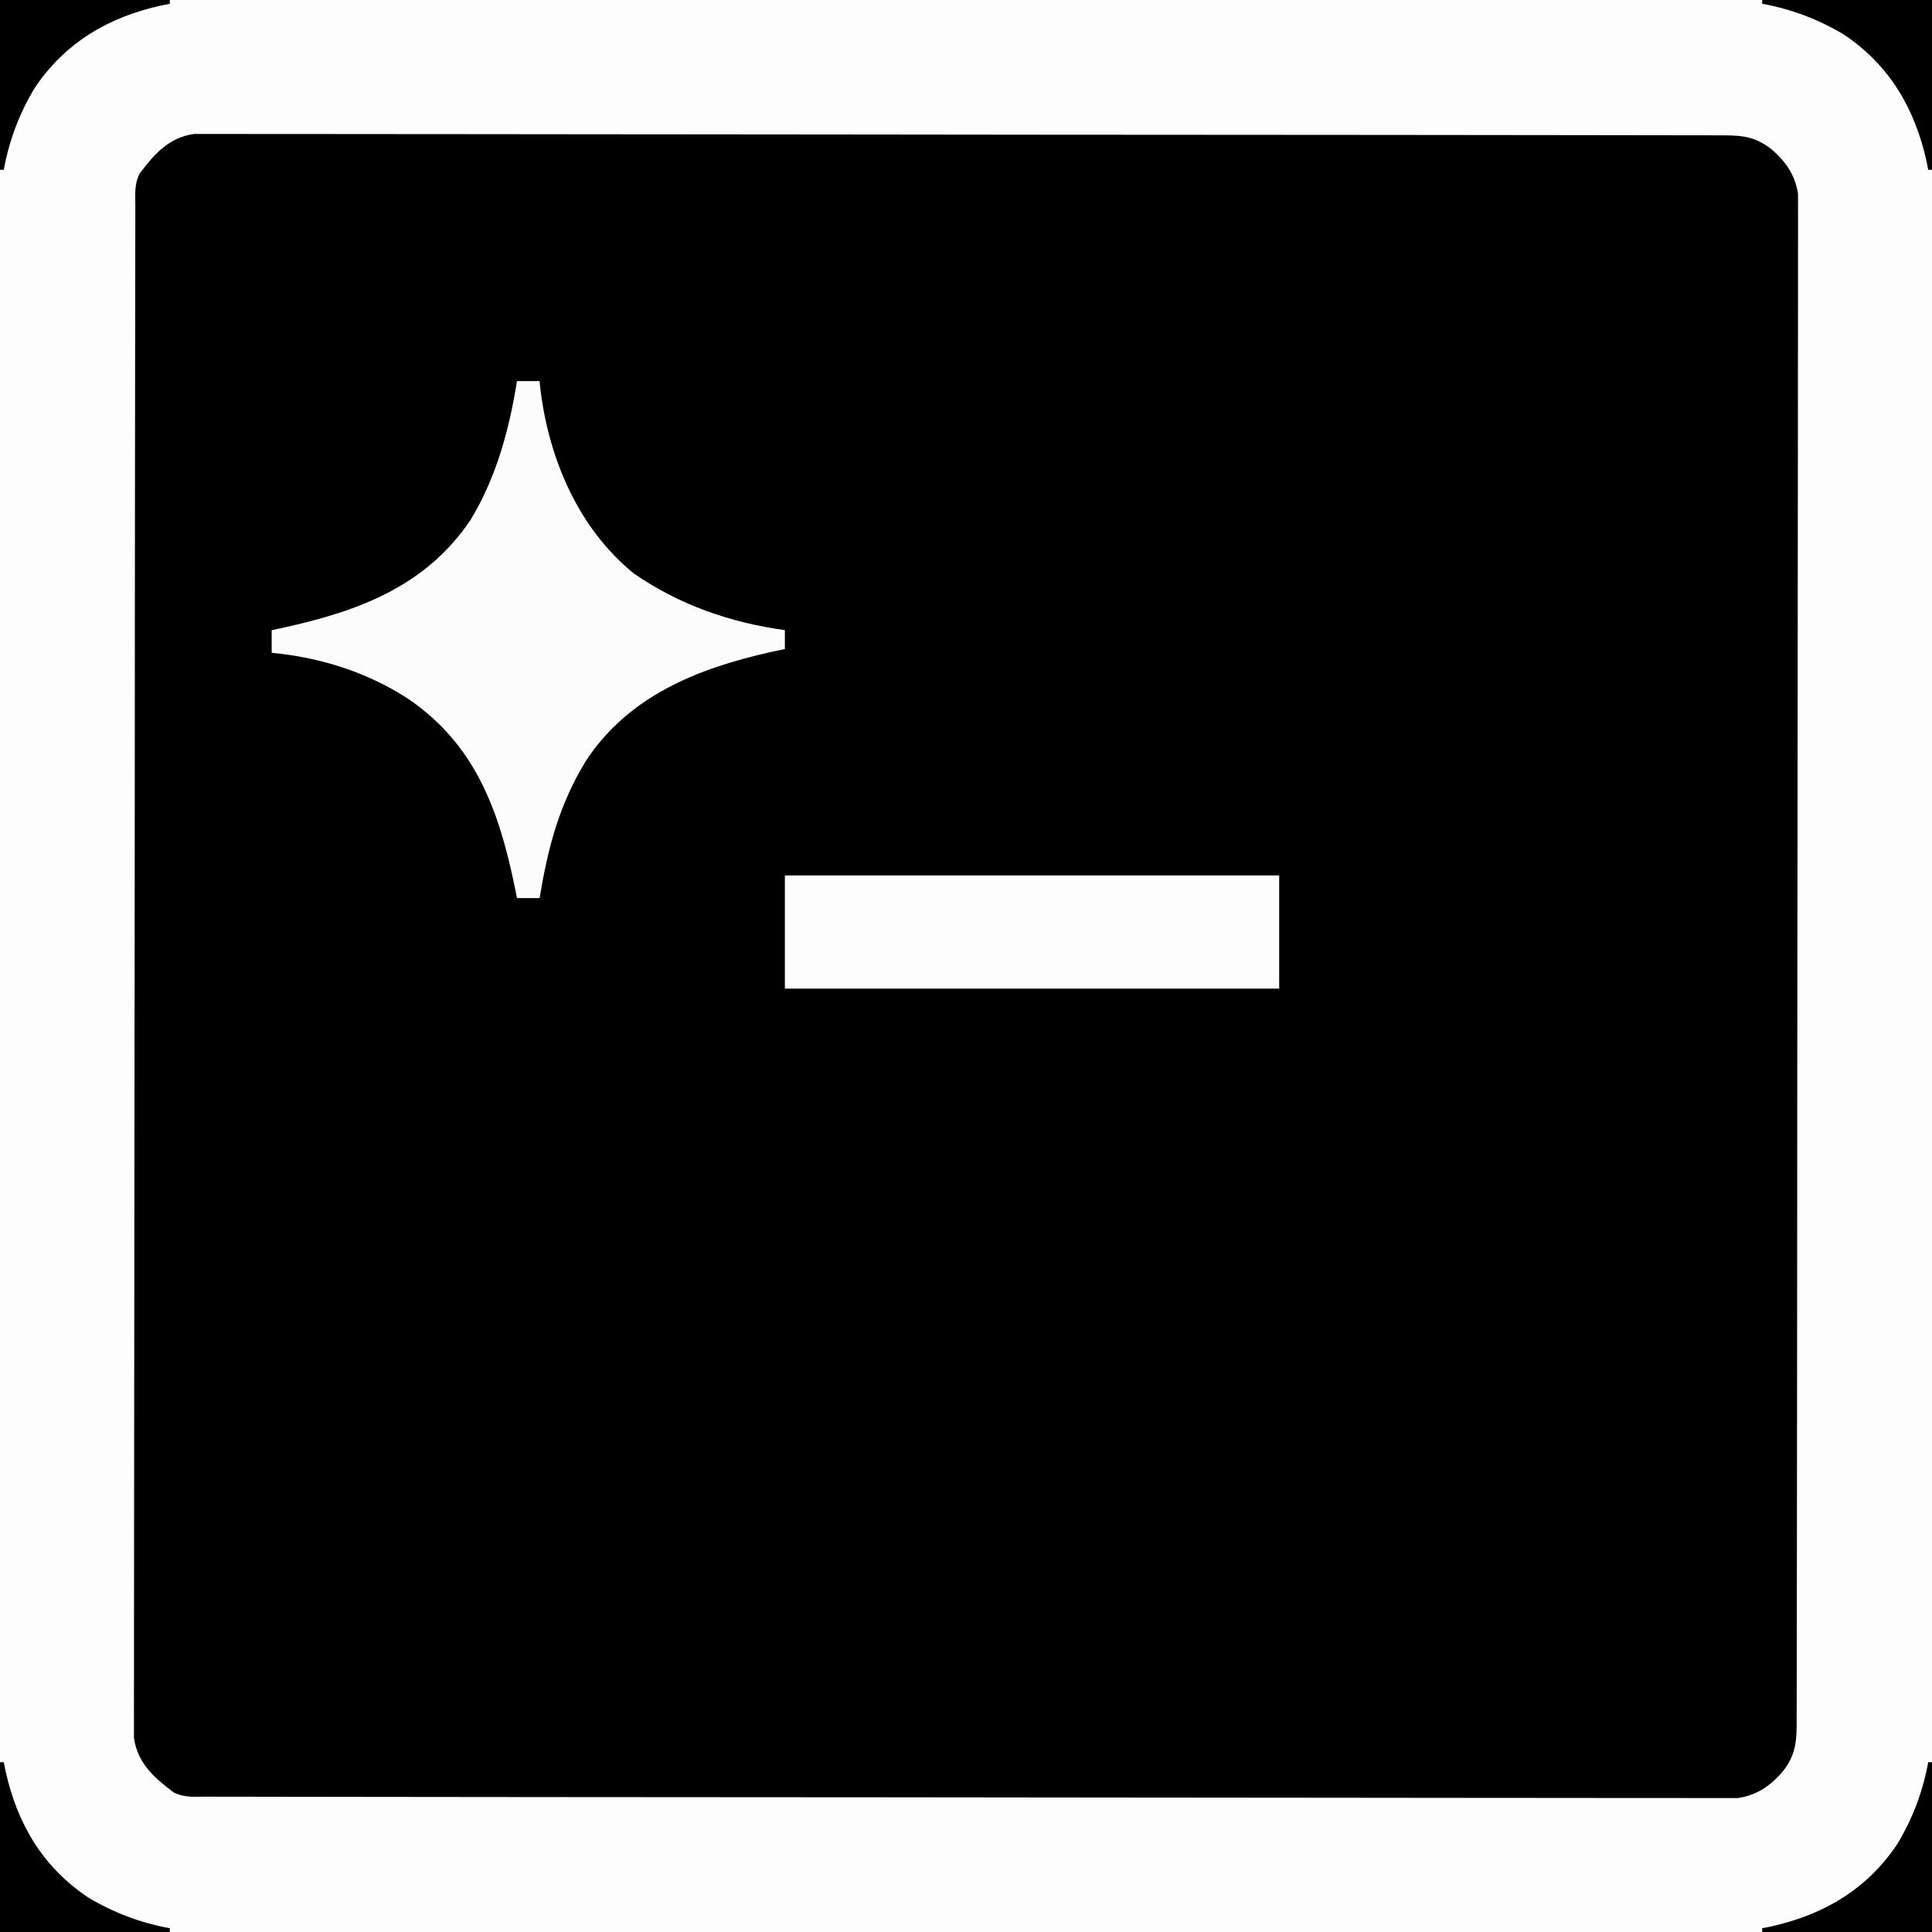
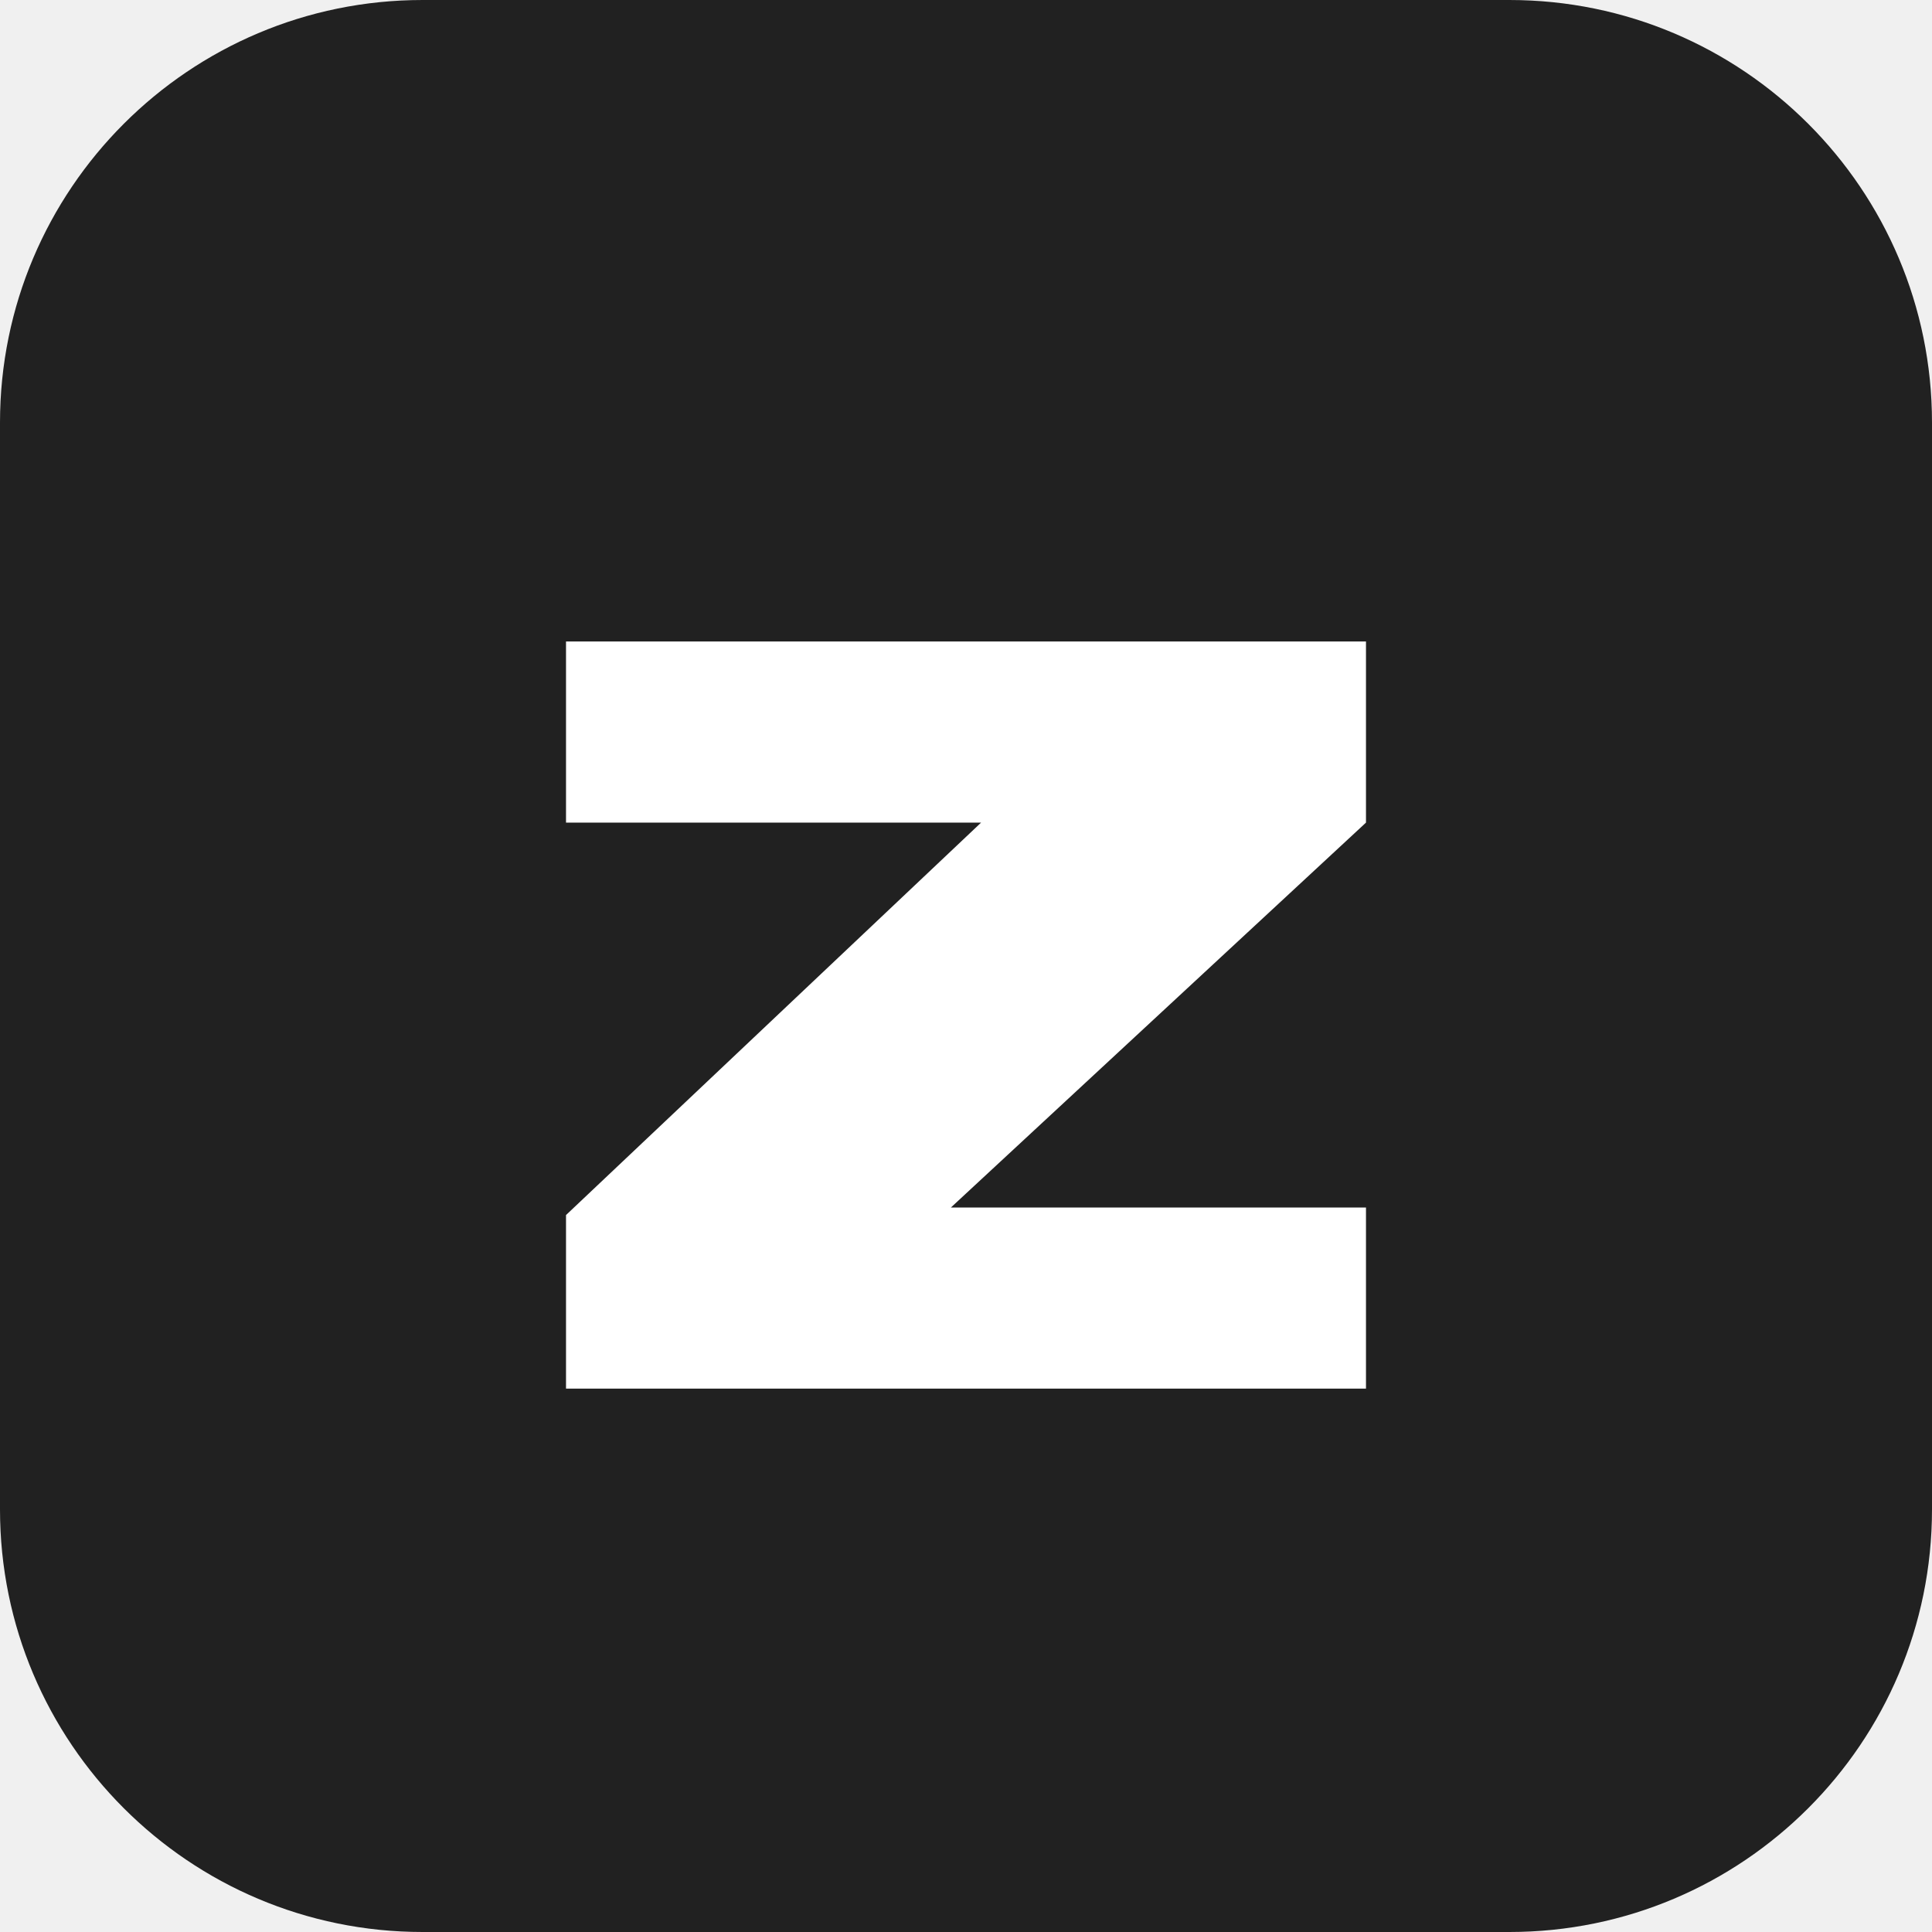
- <svg xmlns="http://www.w3.org/2000/svg" version="1.1" width="512" height="512">
-   <path d="M0 0 C168.96 0 337.92 0 512 0 C512 168.96 512 337.92 512 512 C343.04 512 174.08 512 0 512 C0 343.04 0 174.08 0 0 Z " fill="#000000" transform="translate(0,0)" />
-   <path d="M0 0 C168.96 0 337.92 0 512 0 C512 168.96 512 337.92 512 512 C343.04 512 174.08 512 0 512 C0 343.04 0 174.08 0 0 Z M37 46 C35.542 48.916 35.87 51.468 35.866 54.726 C35.863 55.429 35.861 56.132 35.859 56.856 C35.852 59.235 35.852 61.614 35.853 63.993 C35.85 65.706 35.846 67.42 35.842 69.133 C35.832 73.86 35.828 78.587 35.825 83.314 C35.821 88.405 35.812 93.496 35.803 98.586 C35.783 110.89 35.773 123.193 35.764 135.496 C35.76 141.286 35.755 147.075 35.749 152.864 C35.732 172.1 35.718 191.336 35.711 210.572 C35.709 215.567 35.707 220.561 35.705 225.556 C35.704 226.797 35.704 228.038 35.703 229.317 C35.695 249.437 35.67 269.557 35.637 289.676 C35.604 310.317 35.586 330.958 35.583 351.599 C35.581 363.195 35.572 374.79 35.547 386.385 C35.525 396.258 35.517 406.131 35.526 416.005 C35.531 421.044 35.529 426.084 35.51 431.124 C35.492 435.735 35.493 440.346 35.509 444.958 C35.511 446.628 35.507 448.299 35.495 449.969 C35.48 452.237 35.489 454.503 35.505 456.77 C35.504 458.031 35.503 459.291 35.502 460.59 C36.491 467.36 40.84 471.074 46 475 C48.916 476.458 51.468 476.13 54.726 476.134 C55.78 476.138 55.78 476.138 56.856 476.141 C59.235 476.148 61.614 476.148 63.993 476.147 C65.706 476.15 67.42 476.154 69.133 476.158 C73.86 476.168 78.587 476.172 83.314 476.175 C88.405 476.179 93.496 476.188 98.586 476.197 C110.89 476.217 123.193 476.227 135.496 476.236 C141.286 476.24 147.075 476.245 152.864 476.251 C172.1 476.268 191.336 476.282 210.572 476.289 C215.567 476.291 220.561 476.293 225.556 476.295 C227.418 476.296 227.418 476.296 229.317 476.297 C249.437 476.305 269.557 476.33 289.676 476.363 C310.317 476.396 330.958 476.414 351.599 476.417 C363.195 476.419 374.79 476.428 386.385 476.453 C396.258 476.475 406.131 476.483 416.005 476.474 C421.044 476.469 426.084 476.471 431.124 476.49 C435.735 476.508 440.346 476.507 444.958 476.491 C446.628 476.489 448.299 476.493 449.969 476.505 C452.237 476.52 454.503 476.511 456.77 476.495 C458.031 476.496 459.291 476.497 460.59 476.498 C465.743 475.745 469.553 473.011 472.812 469 C476.218 464.33 476.126 460.786 476.134 455.059 C476.137 454.357 476.139 453.655 476.141 452.932 C476.148 450.569 476.148 448.206 476.147 445.842 C476.15 444.135 476.154 442.429 476.158 440.722 C476.168 436.022 476.172 431.323 476.175 426.623 C476.179 421.558 476.188 416.493 476.197 411.428 C476.217 399.194 476.227 386.96 476.236 374.725 C476.24 368.967 476.245 363.209 476.251 357.451 C476.268 338.316 476.282 319.181 476.289 300.046 C476.291 295.08 476.293 290.114 476.295 285.148 C476.296 283.914 476.296 282.679 476.297 281.408 C476.305 261.398 476.33 241.389 476.363 221.379 C476.396 200.846 476.414 180.314 476.417 159.781 C476.419 148.249 476.428 136.716 476.453 125.183 C476.475 115.365 476.483 105.547 476.474 95.729 C476.469 90.717 476.471 85.706 476.49 80.695 C476.508 76.109 476.507 71.524 476.491 66.938 C476.489 65.277 476.493 63.617 476.505 61.956 C476.52 59.701 476.511 57.448 476.495 55.193 C476.496 53.313 476.496 53.313 476.498 51.395 C475.744 46.251 473.004 42.441 469 39.188 C464.33 35.782 460.786 35.874 455.059 35.866 C454.006 35.862 454.006 35.862 452.932 35.859 C450.569 35.852 448.206 35.852 445.842 35.853 C444.135 35.85 442.429 35.846 440.722 35.842 C436.022 35.832 431.323 35.828 426.623 35.825 C421.558 35.821 416.493 35.812 411.428 35.803 C399.194 35.783 386.96 35.773 374.725 35.764 C368.967 35.76 363.209 35.755 357.451 35.749 C338.316 35.732 319.181 35.718 300.046 35.711 C295.08 35.709 290.114 35.707 285.148 35.705 C283.297 35.704 283.297 35.704 281.408 35.703 C261.398 35.695 241.389 35.67 221.379 35.637 C200.846 35.604 180.314 35.586 159.781 35.583 C148.249 35.581 136.716 35.572 125.183 35.547 C115.365 35.525 105.547 35.517 95.729 35.526 C90.717 35.531 85.706 35.529 80.695 35.51 C76.109 35.492 71.524 35.493 66.938 35.509 C65.277 35.511 63.617 35.507 61.956 35.495 C59.701 35.48 57.448 35.489 55.193 35.505 C53.94 35.504 52.686 35.503 51.395 35.502 C44.635 36.493 40.921 40.847 37 46 Z " fill="#FDFDFD" transform="translate(0,0)" />
-   <path d="M0 0 C1.98 0 3.96 0 6 0 C6.112 1.129 6.112 1.129 6.227 2.281 C8.514 20.758 16.313 39.069 31 51 C43.084 59.324 56.465 63.975 71 66 C71 67.65 71 69.3 71 71 C69.113 71.402 69.113 71.402 67.188 71.812 C47.817 76.159 29.505 83.472 18.219 100.723 C11.132 112.358 8.197 123.735 6 137 C4.02 137 2.04 137 0 137 C-0.17 136.14 -0.34 135.28 -0.516 134.395 C-4.723 113.872 -10.943 96.372 -28.885 84.157 C-39.71 77.117 -52.191 73.208 -65 72 C-65 70.02 -65 68.04 -65 66 C-63.385 65.654 -63.385 65.654 -61.738 65.301 C-41.857 60.917 -24.135 54.33 -12.312 36.812 C-5.485 25.553 -2.054 12.916 0 0 Z " fill="#FCFCFC" transform="translate(137,101)" />
-   <path d="M0 0 C43.23 0 86.46 0 131 0 C131 9.9 131 19.8 131 30 C87.77 30 44.54 30 0 30 C0 20.1 0 10.2 0 0 Z " fill="#FDFDFD" transform="translate(208,232)" />
-   <path d="M0 0 C0.33 0 0.66 0 1 0 C1.147 0.739 1.294 1.477 1.445 2.238 C4.544 16.254 11.255 27.723 23.312 35.812 C30.113 39.889 37.206 42.575 45 44 C45 44.33 45 44.66 45 45 C30.15 45 15.3 45 0 45 C0 30.15 0 15.3 0 0 Z " fill="#000000" transform="translate(0,467)" />
-   <path d="M0 0 C0.33 0 0.66 0 1 0 C1 14.85 1 29.7 1 45 C-13.85 45 -28.7 45 -44 45 C-44 44.67 -44 44.34 -44 44 C-43.261 43.853 -42.523 43.706 -41.762 43.555 C-27.746 40.456 -16.277 33.745 -8.188 21.688 C-4.111 14.887 -1.425 7.794 0 0 Z " fill="#000000" transform="translate(511,467)" />
-   <path d="M0 0 C14.85 0 29.7 0 45 0 C45 14.85 45 29.7 45 45 C44.67 45 44.34 45 44 45 C43.853 44.261 43.706 43.523 43.555 42.762 C40.456 28.746 33.745 17.277 21.688 9.188 C14.887 5.111 7.794 2.425 0 1 C0 0.67 0 0.34 0 0 Z " fill="#000000" transform="translate(467,0)" />
-   <path d="M0 0 C14.85 0 29.7 0 45 0 C45 0.33 45 0.66 45 1 C44.261 1.147 43.523 1.294 42.762 1.445 C28.746 4.544 17.277 11.255 9.188 23.312 C5.111 30.113 2.425 37.206 1 45 C0.67 45 0.34 45 0 45 C0 30.15 0 15.3 0 0 Z " fill="#000000" transform="translate(0,0)" />
+ <svg xmlns="http://www.w3.org/2000/svg" viewBox="0 0 512 512">
+   <rect width="512" height="512" rx="112" fill="#212121" />
+   <path d="M150 170 H362 V218 L252 320 H362 V368 H150 V322 L260 218 H150 Z" fill="#ffffff" />
</svg>
